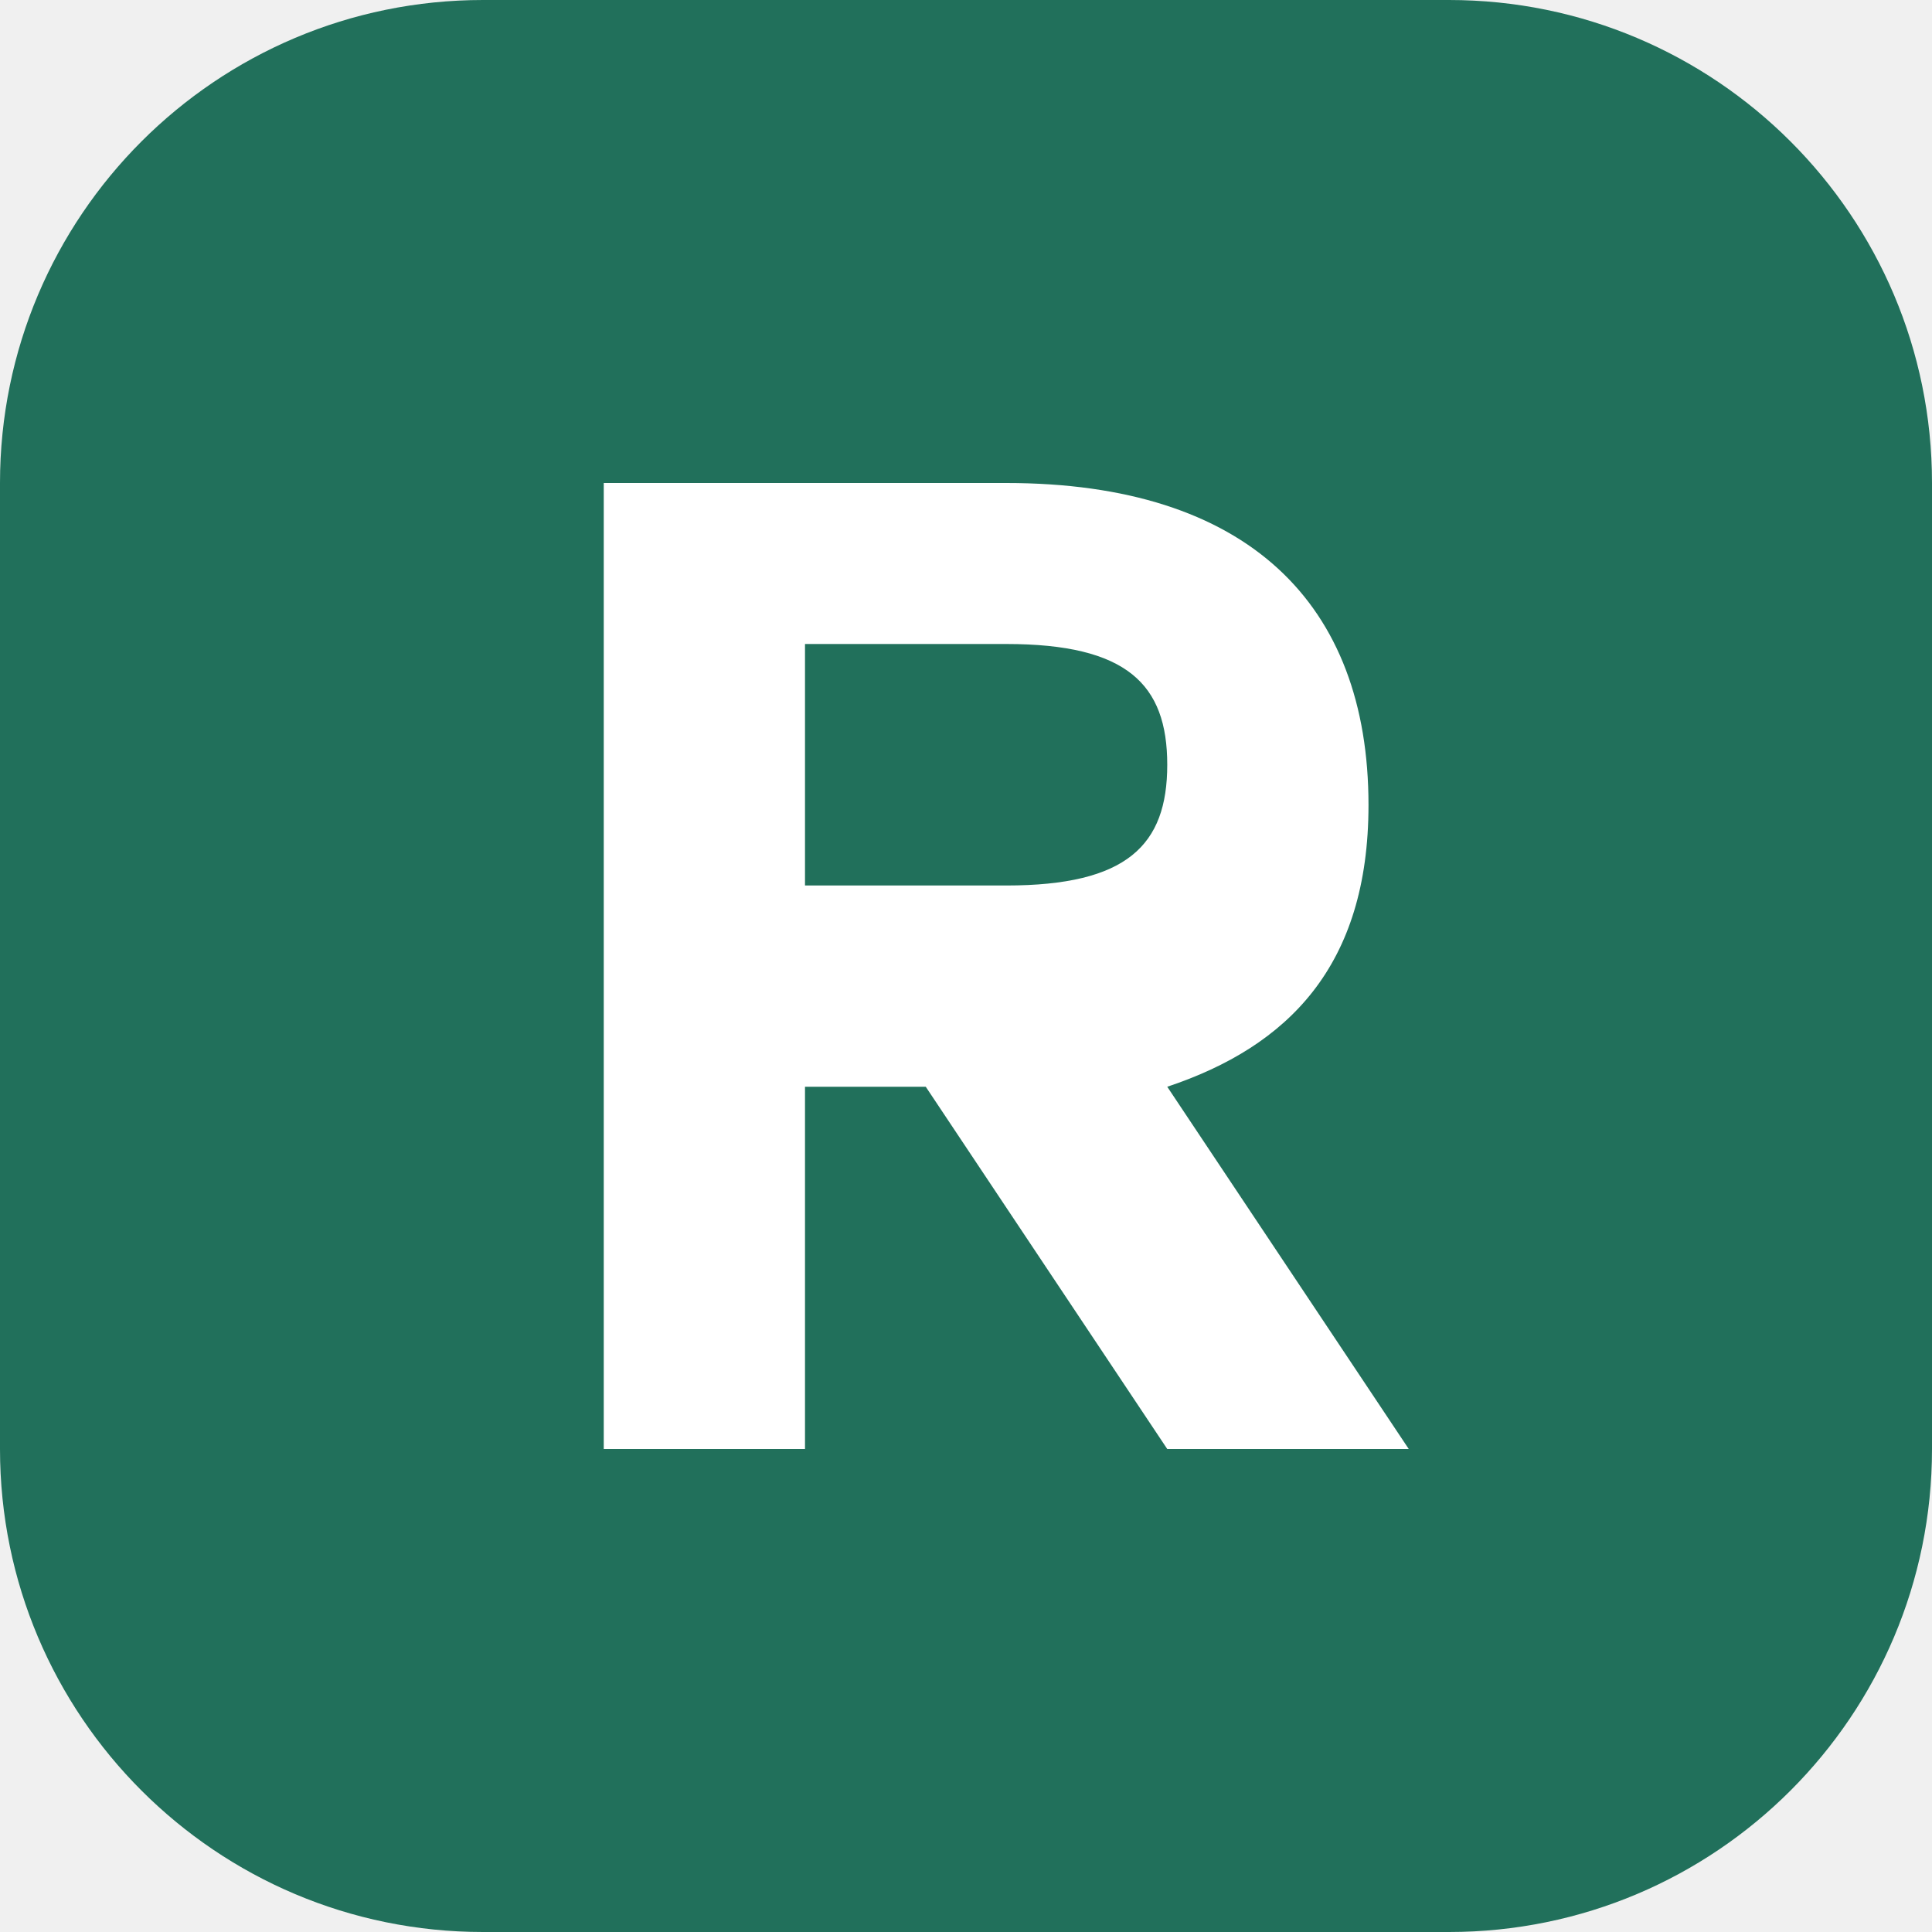
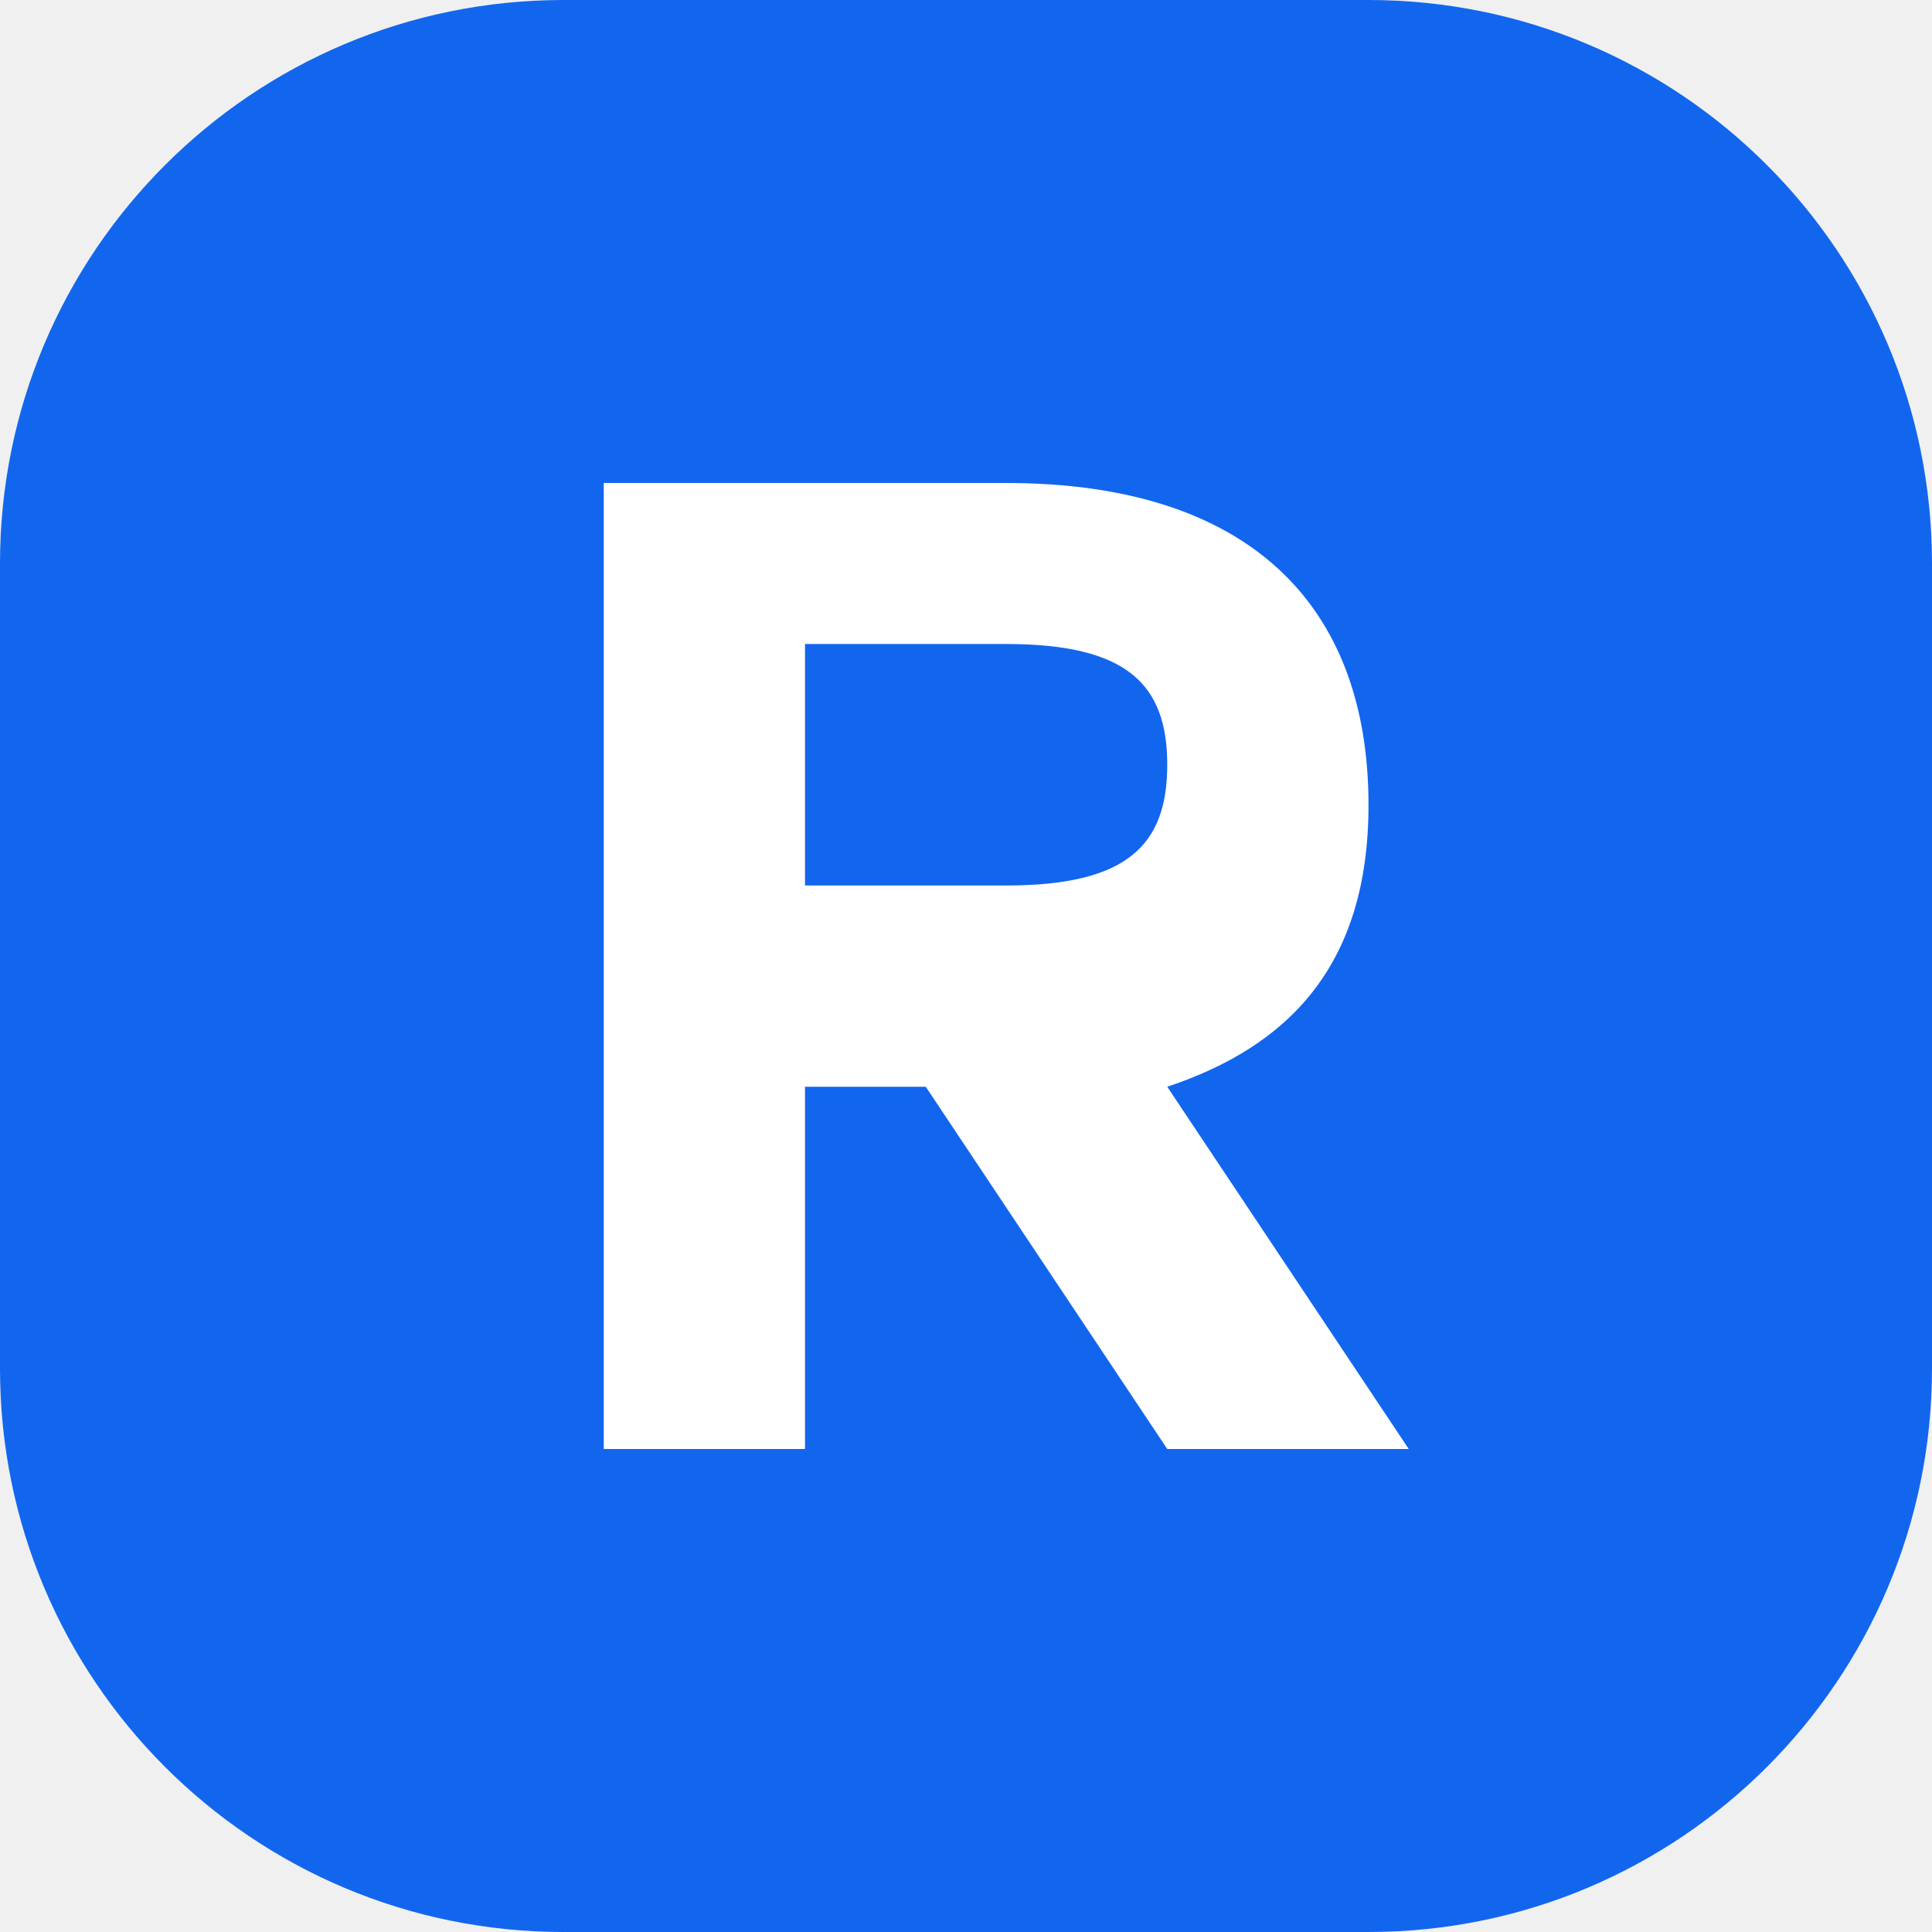
<svg xmlns="http://www.w3.org/2000/svg" viewBox="0 0 48 48">
-   <rect width="48" height="48" rx="12" fill="#21705b" />
+   <rect width="48" height="48" rx="14" fill="#1266ee" />
  <path d="M15 36V12h10c6 0 9 3 9 8 0 4-2 6-5 7l6 9h-6l-6-9h-3v9zm5-14h5c3 0 4-1 4-3s-1-3-4-3h-5z" fill="#fff" />
</svg>
